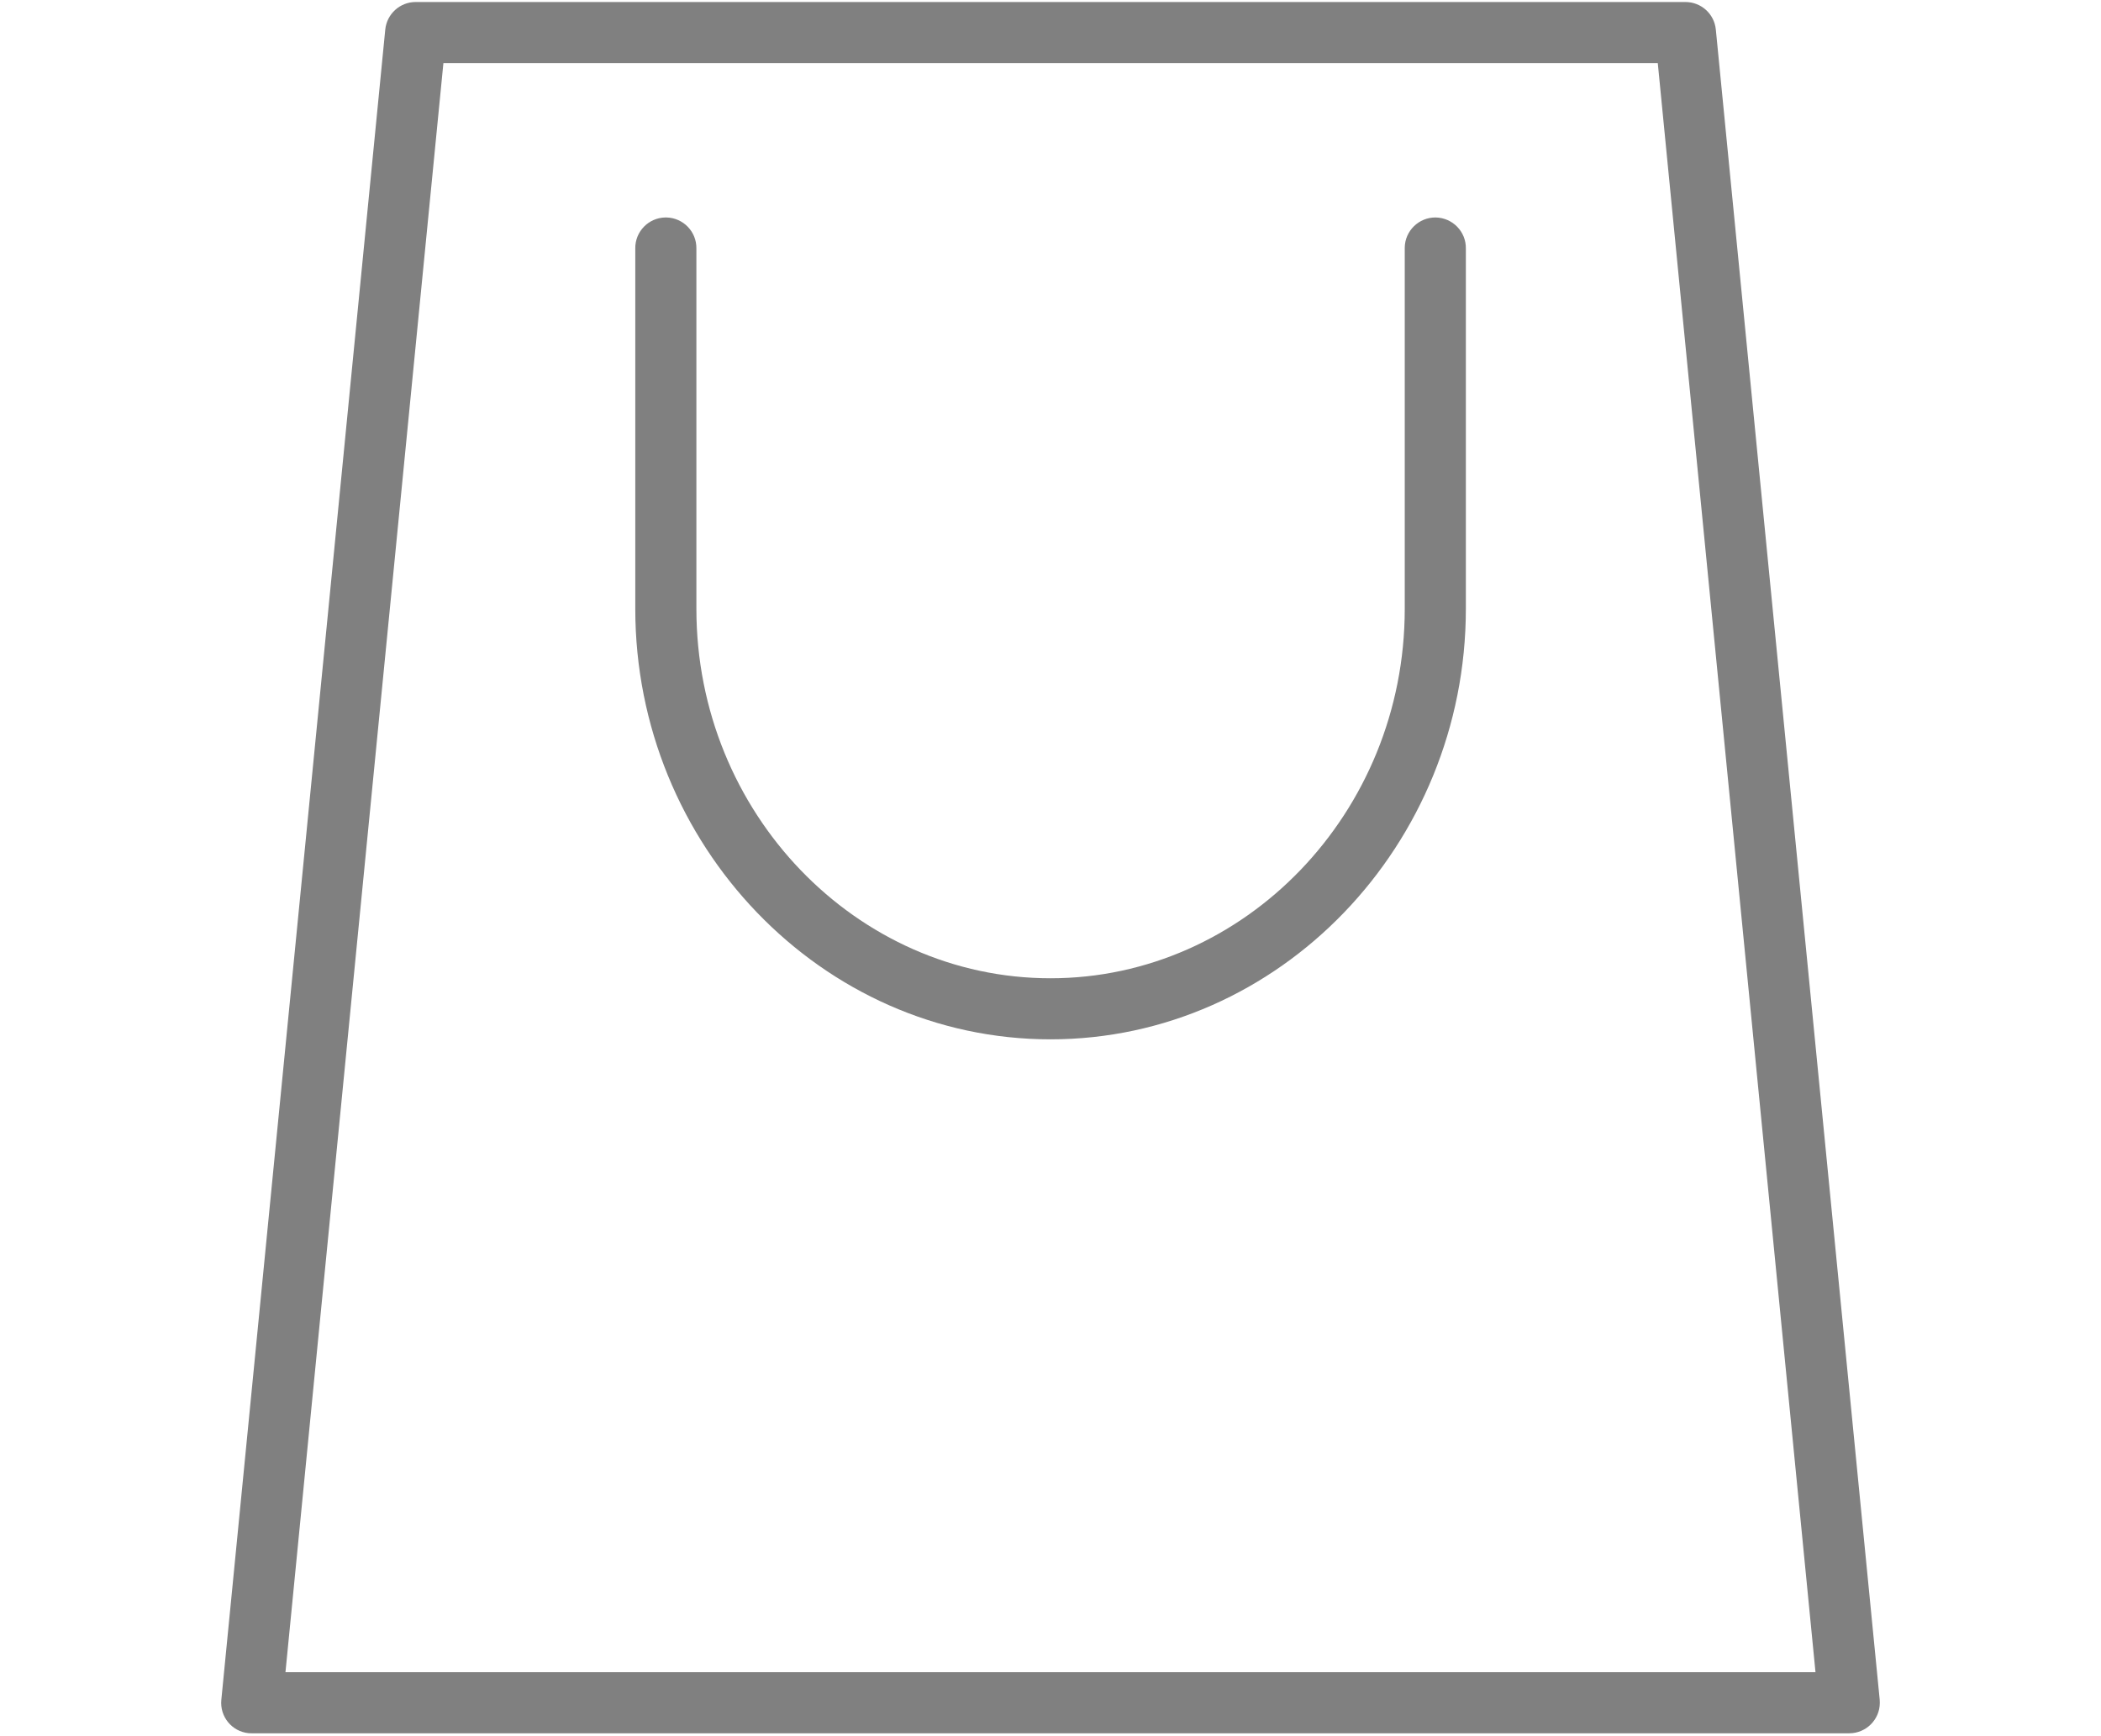
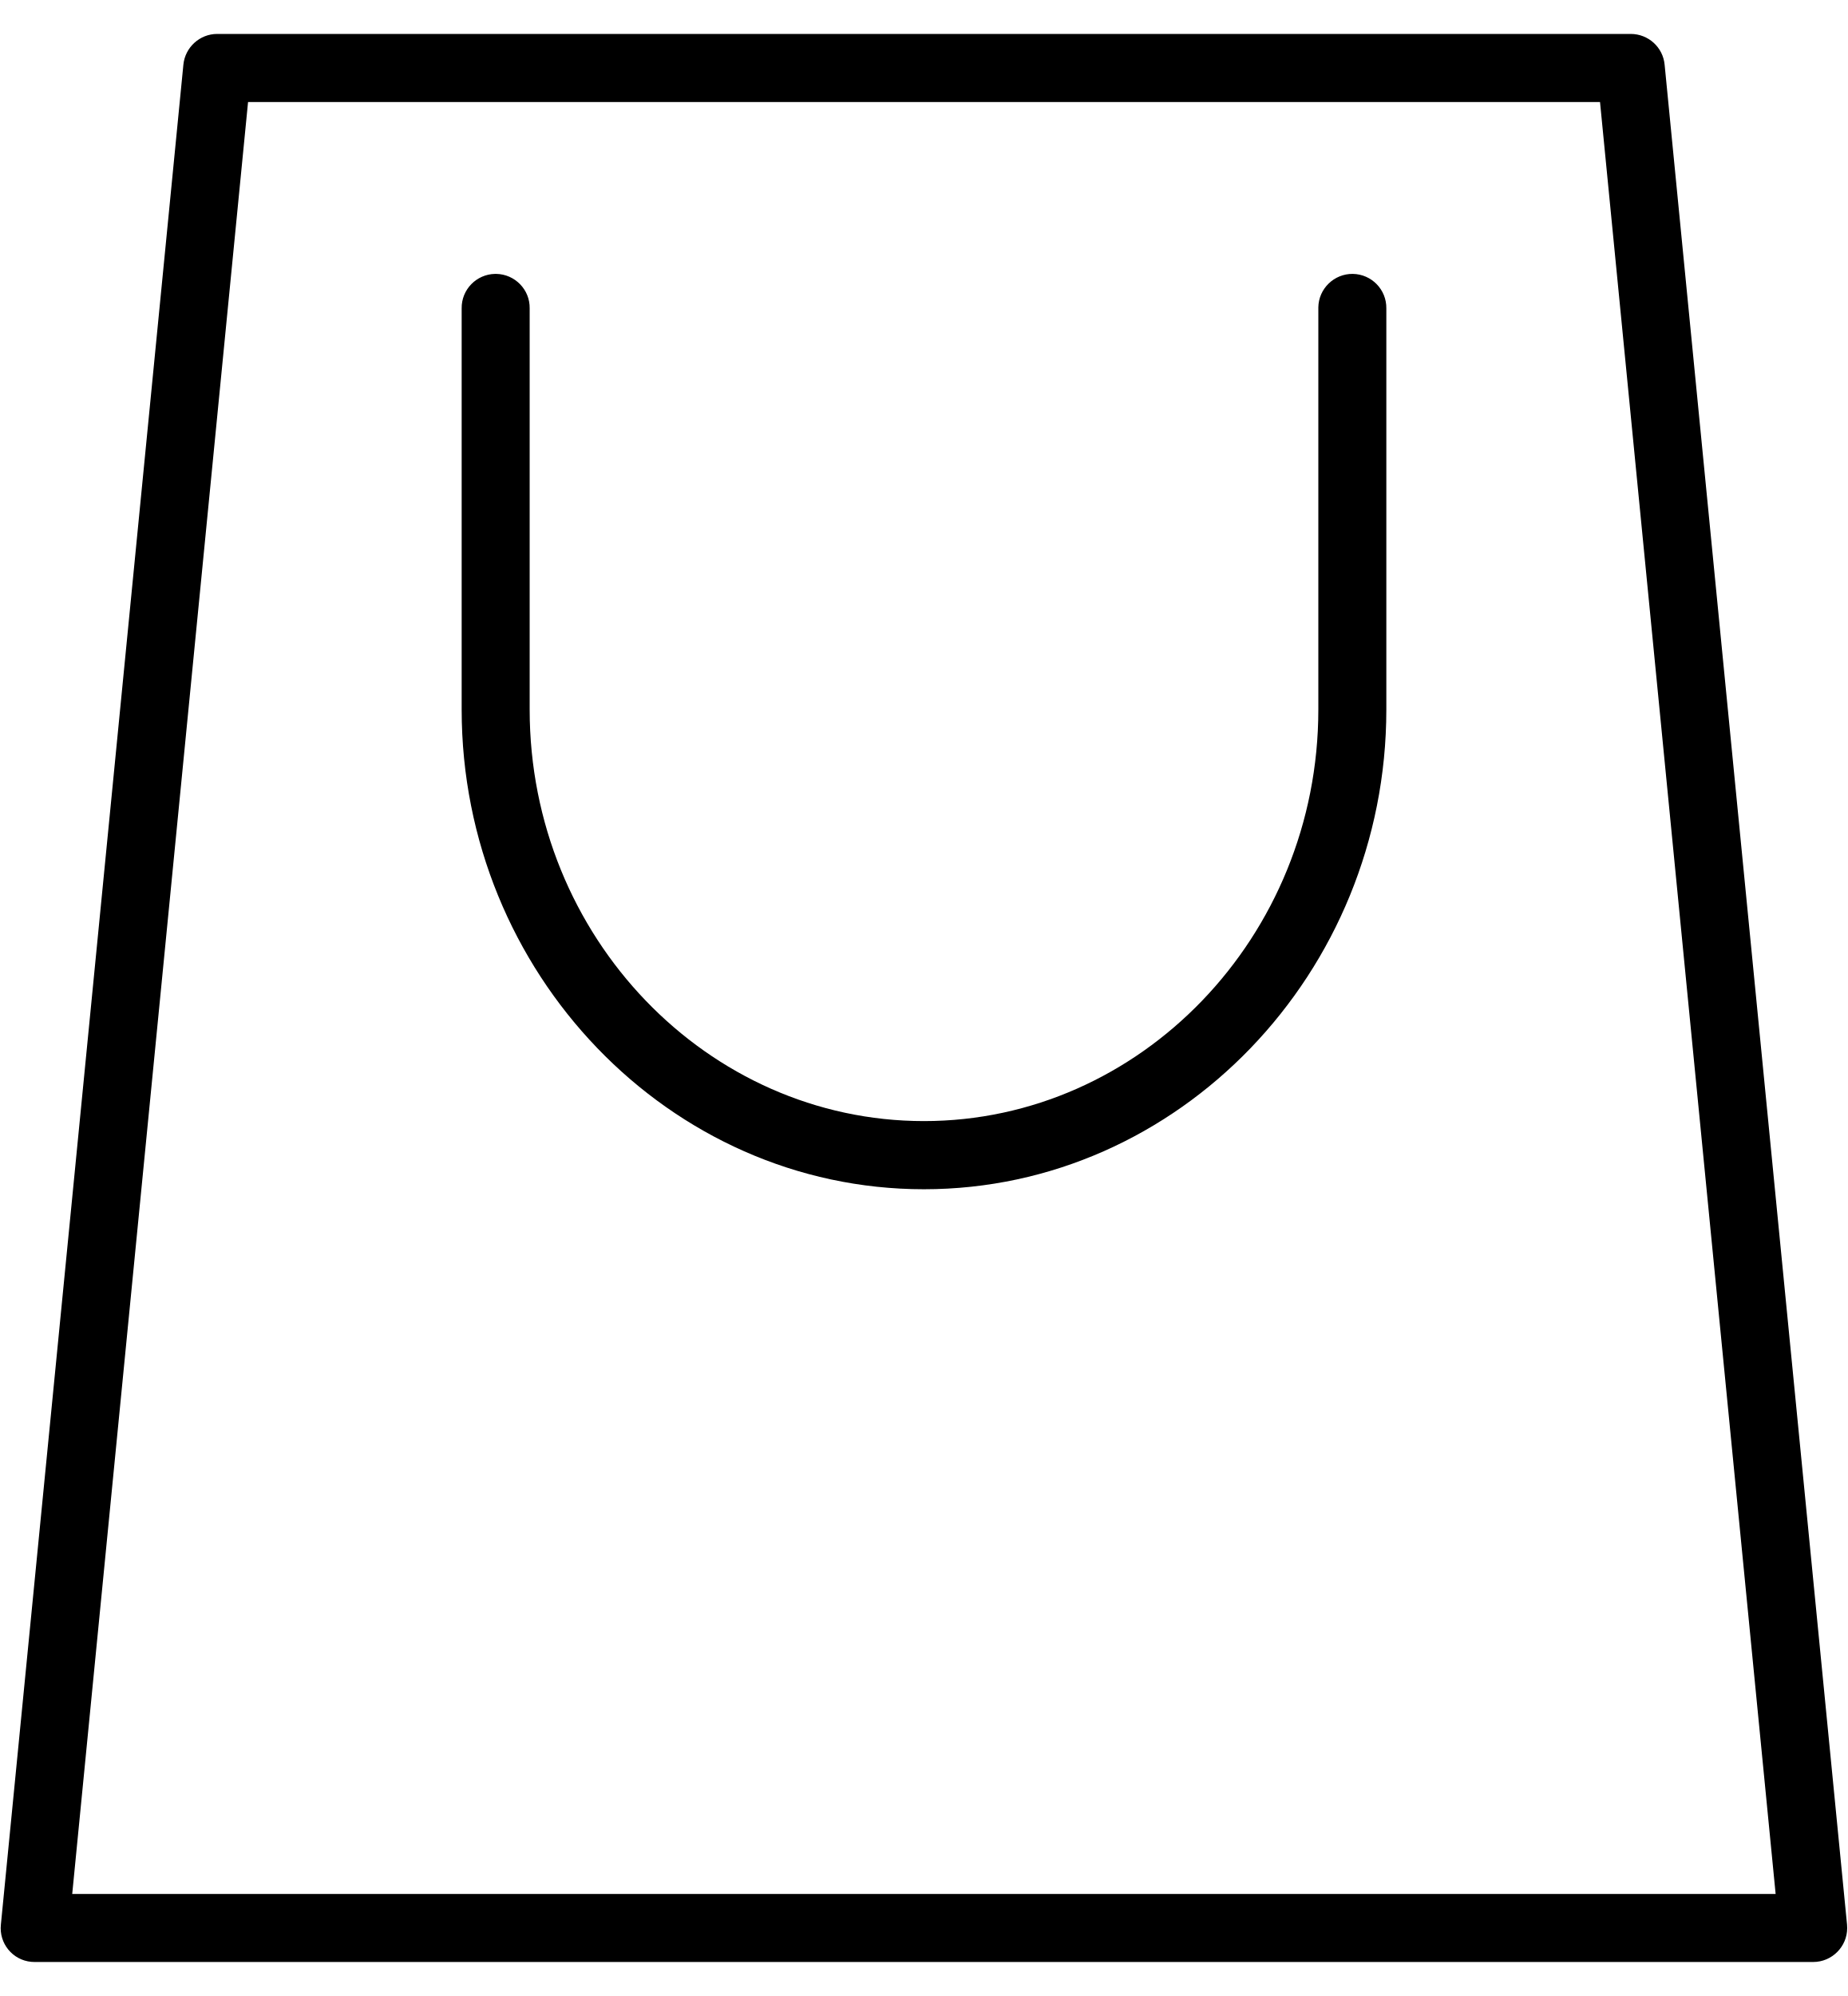
- <svg xmlns="http://www.w3.org/2000/svg" version="1.1" x="0px" y="0px" width="46px" height="38px" viewBox="0 0 46 38" enable-background="new 0 0 46 38" xml:space="preserve">
-   <g id="Layer_1" display="none">
-     <g display="inline">
-       <path fill="#808080" d="M45.476,11.636L40.734,1.404c-0.23-0.543-0.767-0.854-1.303-0.854H6.609c-0.535,0-1.07,0.311-1.302,0.854    L0.564,11.636c-0.687,1.55-0.687,3.333,0.155,4.805c0.763,1.396,2.141,2.326,3.671,2.482c0.154,0,0.384,0,0.537,0    c0.304,0,0.611,0,0.917-0.078v17.832c0,0.464,0.306,0.772,0.764,0.772h32.668c0.461,0,0.766-0.309,0.766-0.772V18.846    c0.307,0.078,0.611,0.078,0.921,0.078c0.149,0,0.383,0,0.536,0c1.525-0.156,2.905-1.086,3.67-2.482    C46.087,14.969,46.163,13.187,45.476,11.636z M20.611,35.9h-9.184V24.038h9.184V35.9z M38.59,35.9H22.142V23.264    c0-0.463-0.306-0.774-0.766-0.774H10.663c-0.458,0-0.763,0.312-0.763,0.774V35.9H7.373V18.303    c0.843-0.466,1.531-1.164,2.068-1.938c0.916,1.55,2.6,2.558,4.513,2.558c1.911,0,3.598-1.007,4.516-2.558    c0.917,1.55,2.601,2.558,4.511,2.558c1.915,0,3.598-1.007,4.517-2.558c0.917,1.55,2.601,2.558,4.515,2.558    c1.91,0,3.591-1.007,4.513-2.558c0.459,0.851,1.223,1.471,2.065,1.938V35.9z M43.948,15.667c-0.54,1.008-1.455,1.629-2.528,1.706    c-0.153,0-0.227,0-0.382,0c-1.834,0-3.364-1.318-3.671-3.101c-0.078-0.388-0.384-0.698-0.843-0.698s-0.766,0.31-0.842,0.698    c-0.306,1.783-1.835,3.101-3.671,3.101c-1.838,0-3.37-1.318-3.674-3.101c-0.077-0.388-0.382-0.698-0.841-0.698    c-0.458,0-0.767,0.31-0.844,0.698c-0.307,1.783-1.835,3.101-3.673,3.101c-1.833,0-3.366-1.318-3.671-3.101    c-0.074-0.388-0.382-0.698-0.839-0.698c-0.459,0-0.765,0.31-0.843,0.698c-0.306,1.783-1.836,3.101-3.673,3.101    c-1.836,0-3.365-1.318-3.672-3.101c-0.076-0.388-0.381-0.698-0.84-0.698c-0.384,0-0.768,0.31-0.842,0.698    c-0.305,1.783-1.836,3.101-3.672,3.101c-0.153,0-0.229,0-0.383,0c-1.073-0.077-1.992-0.698-2.523-1.706    c-0.613-1.086-0.613-2.326-0.153-3.411L6.611,2.103h32.667l4.745,10.231C44.559,13.341,44.479,14.659,43.948,15.667z     M35.683,22.489H27.65c-0.462,0-0.766,0.312-0.766,0.774v4.187c0,0.466,0.304,0.774,0.766,0.774h8.032    c0.46,0,0.765-0.309,0.765-0.774v-4.187C36.447,22.879,36.065,22.489,35.683,22.489z M34.918,26.676h-6.504v-2.638h6.504V26.676z" />
-     </g>
-   </g>
-   <g id="Layer_2">
-     <g>
-       <path fill="#808080" d="M5.446,37.953l0.065,0.002h34.977c0.368,0,0.669-0.299,0.669-0.666l-0.002-0.068L37.567,0.648    c-0.033-0.344-0.321-0.604-0.667-0.604h-27.8c-0.343,0-0.631,0.262-0.665,0.604L4.846,37.221    C4.809,37.59,5.077,37.918,5.446,37.953z M9.708,1.382h26.588l3.453,35.235H6.25L9.708,1.382z" />
-       <path fill="#808080" d="M31.433,4.762c-0.366-0.004-0.673,0.292-0.677,0.661v0.02v7.889c0,4.468-3.505,8.09-7.756,8.09    c-4.252,0-7.753-3.621-7.753-8.09V5.442c0.006-0.37-0.29-0.674-0.659-0.68h-0.02c-0.369,0.006-0.665,0.31-0.659,0.68v7.889    c0,5.17,4.081,9.428,9.091,9.428c5.01,0,9.094-4.258,9.094-9.428V5.442C32.1,5.072,31.804,4.769,31.433,4.762z" />
-     </g>
+ <svg xmlns="http://www.w3.org/2000/svg" version="1.1" id="Layer_1" x="0px" y="0px" width="25px" height="27px" viewBox="0 0 25 27" enable-background="new 0 0 25 27" xml:space="preserve">
+   <g>
+     <path d="M0.424,26.538l0.045,0.002h24.062c0.253,0,0.46-0.207,0.46-0.459l-0.002-0.047L22.521,0.875   c-0.022-0.236-0.221-0.416-0.459-0.416H2.938c-0.235,0-0.434,0.181-0.457,0.416L0.012,26.034   C-0.015,26.288,0.17,26.515,0.424,26.538z M3.356,1.38h18.291l2.376,24.24H0.977L3.356,1.38z" />
+     <path d="M18.302,3.705c-0.253-0.003-0.463,0.201-0.466,0.454v0.013v5.427c0,3.075-2.411,5.566-5.336,5.566   c-2.926,0-5.334-2.49-5.334-5.566V4.172c0.005-0.253-0.199-0.463-0.453-0.467H6.699C6.445,3.709,6.242,3.918,6.246,4.172v5.427   c0,3.558,2.807,6.488,6.254,6.488c3.446,0,6.256-2.93,6.256-6.488V4.172C18.76,3.918,18.557,3.709,18.302,3.705z" />
  </g>
</svg>
